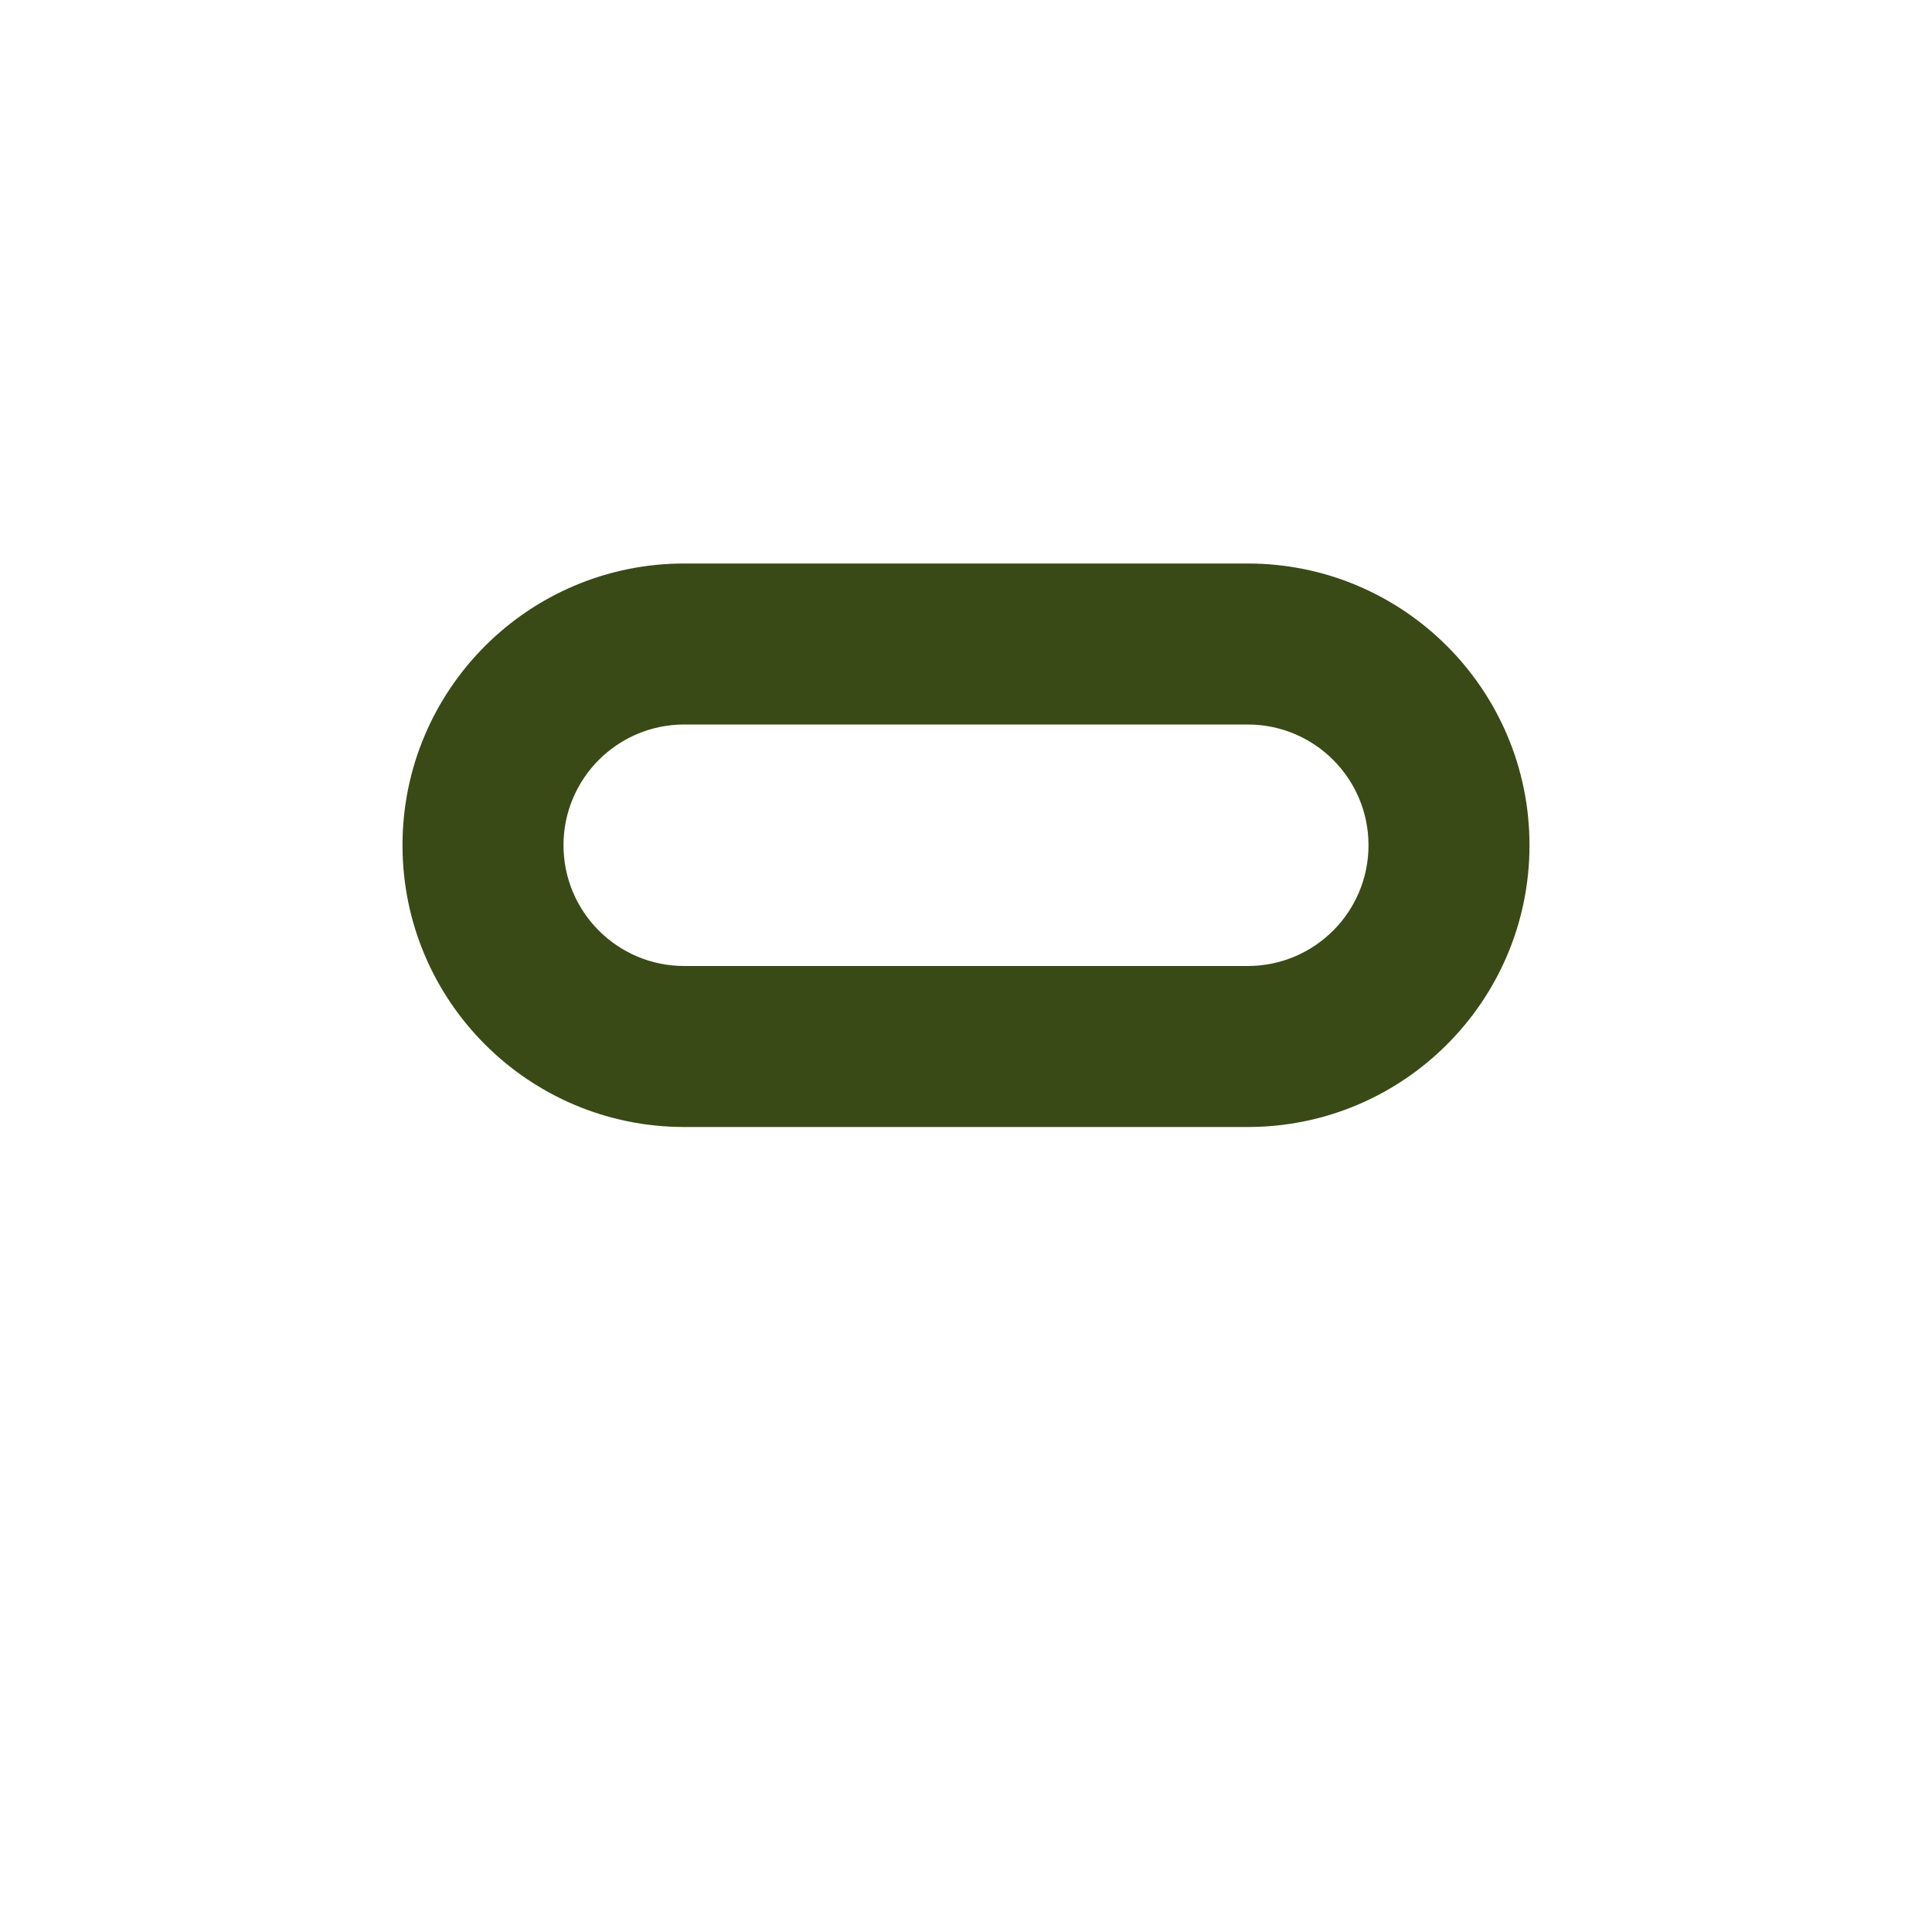
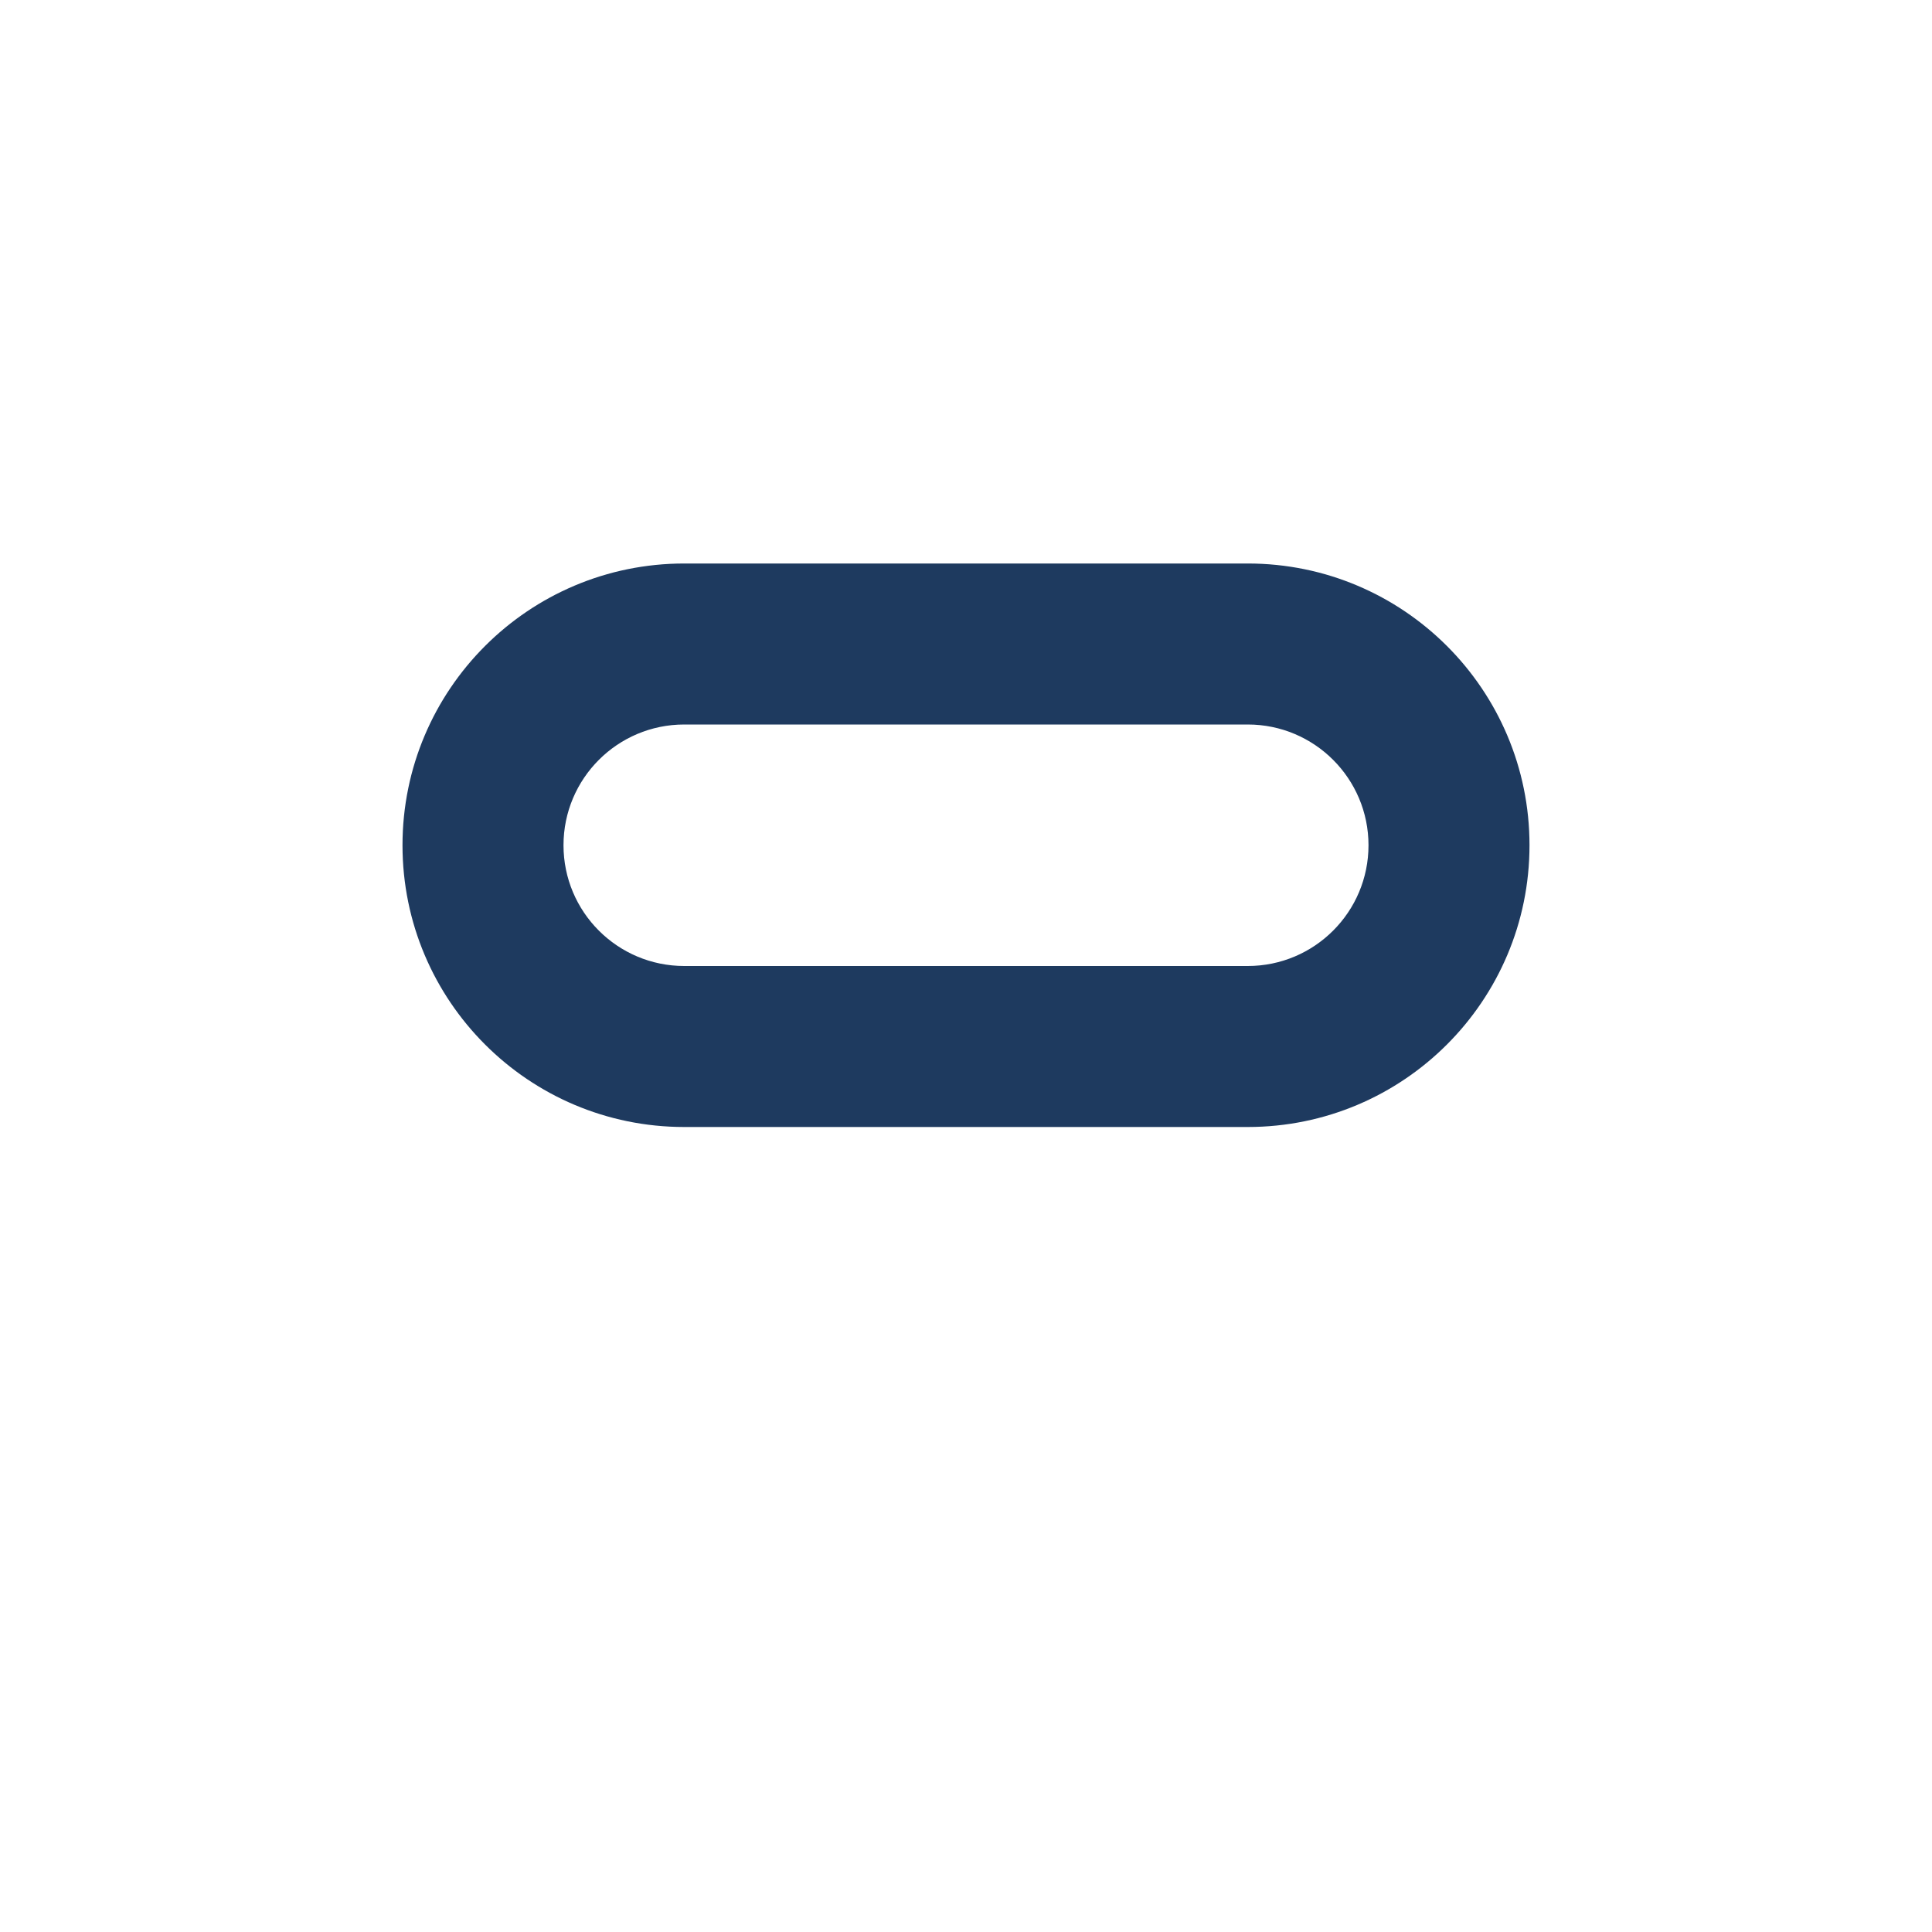
<svg xmlns="http://www.w3.org/2000/svg" role="img" viewBox="0 0 24 24">
-   <path fill="#3A4A16" d="M8.5 7a3.5 3.5 0 1 0 0 7h7a3.5 3.5 0 1 0 0-7h-7Zm0 2h7a1.5 1.5 0 1 1 0 3h-7a1.5 1.5 0 1 1 0-3Z" />
+   <path fill="#1E3A5F" d="M8.5 7a3.5 3.5 0 1 0 0 7h7a3.5 3.5 0 1 0 0-7h-7Zm0 2h7a1.5 1.5 0 1 1 0 3h-7a1.5 1.5 0 1 1 0-3Z" />
</svg>
